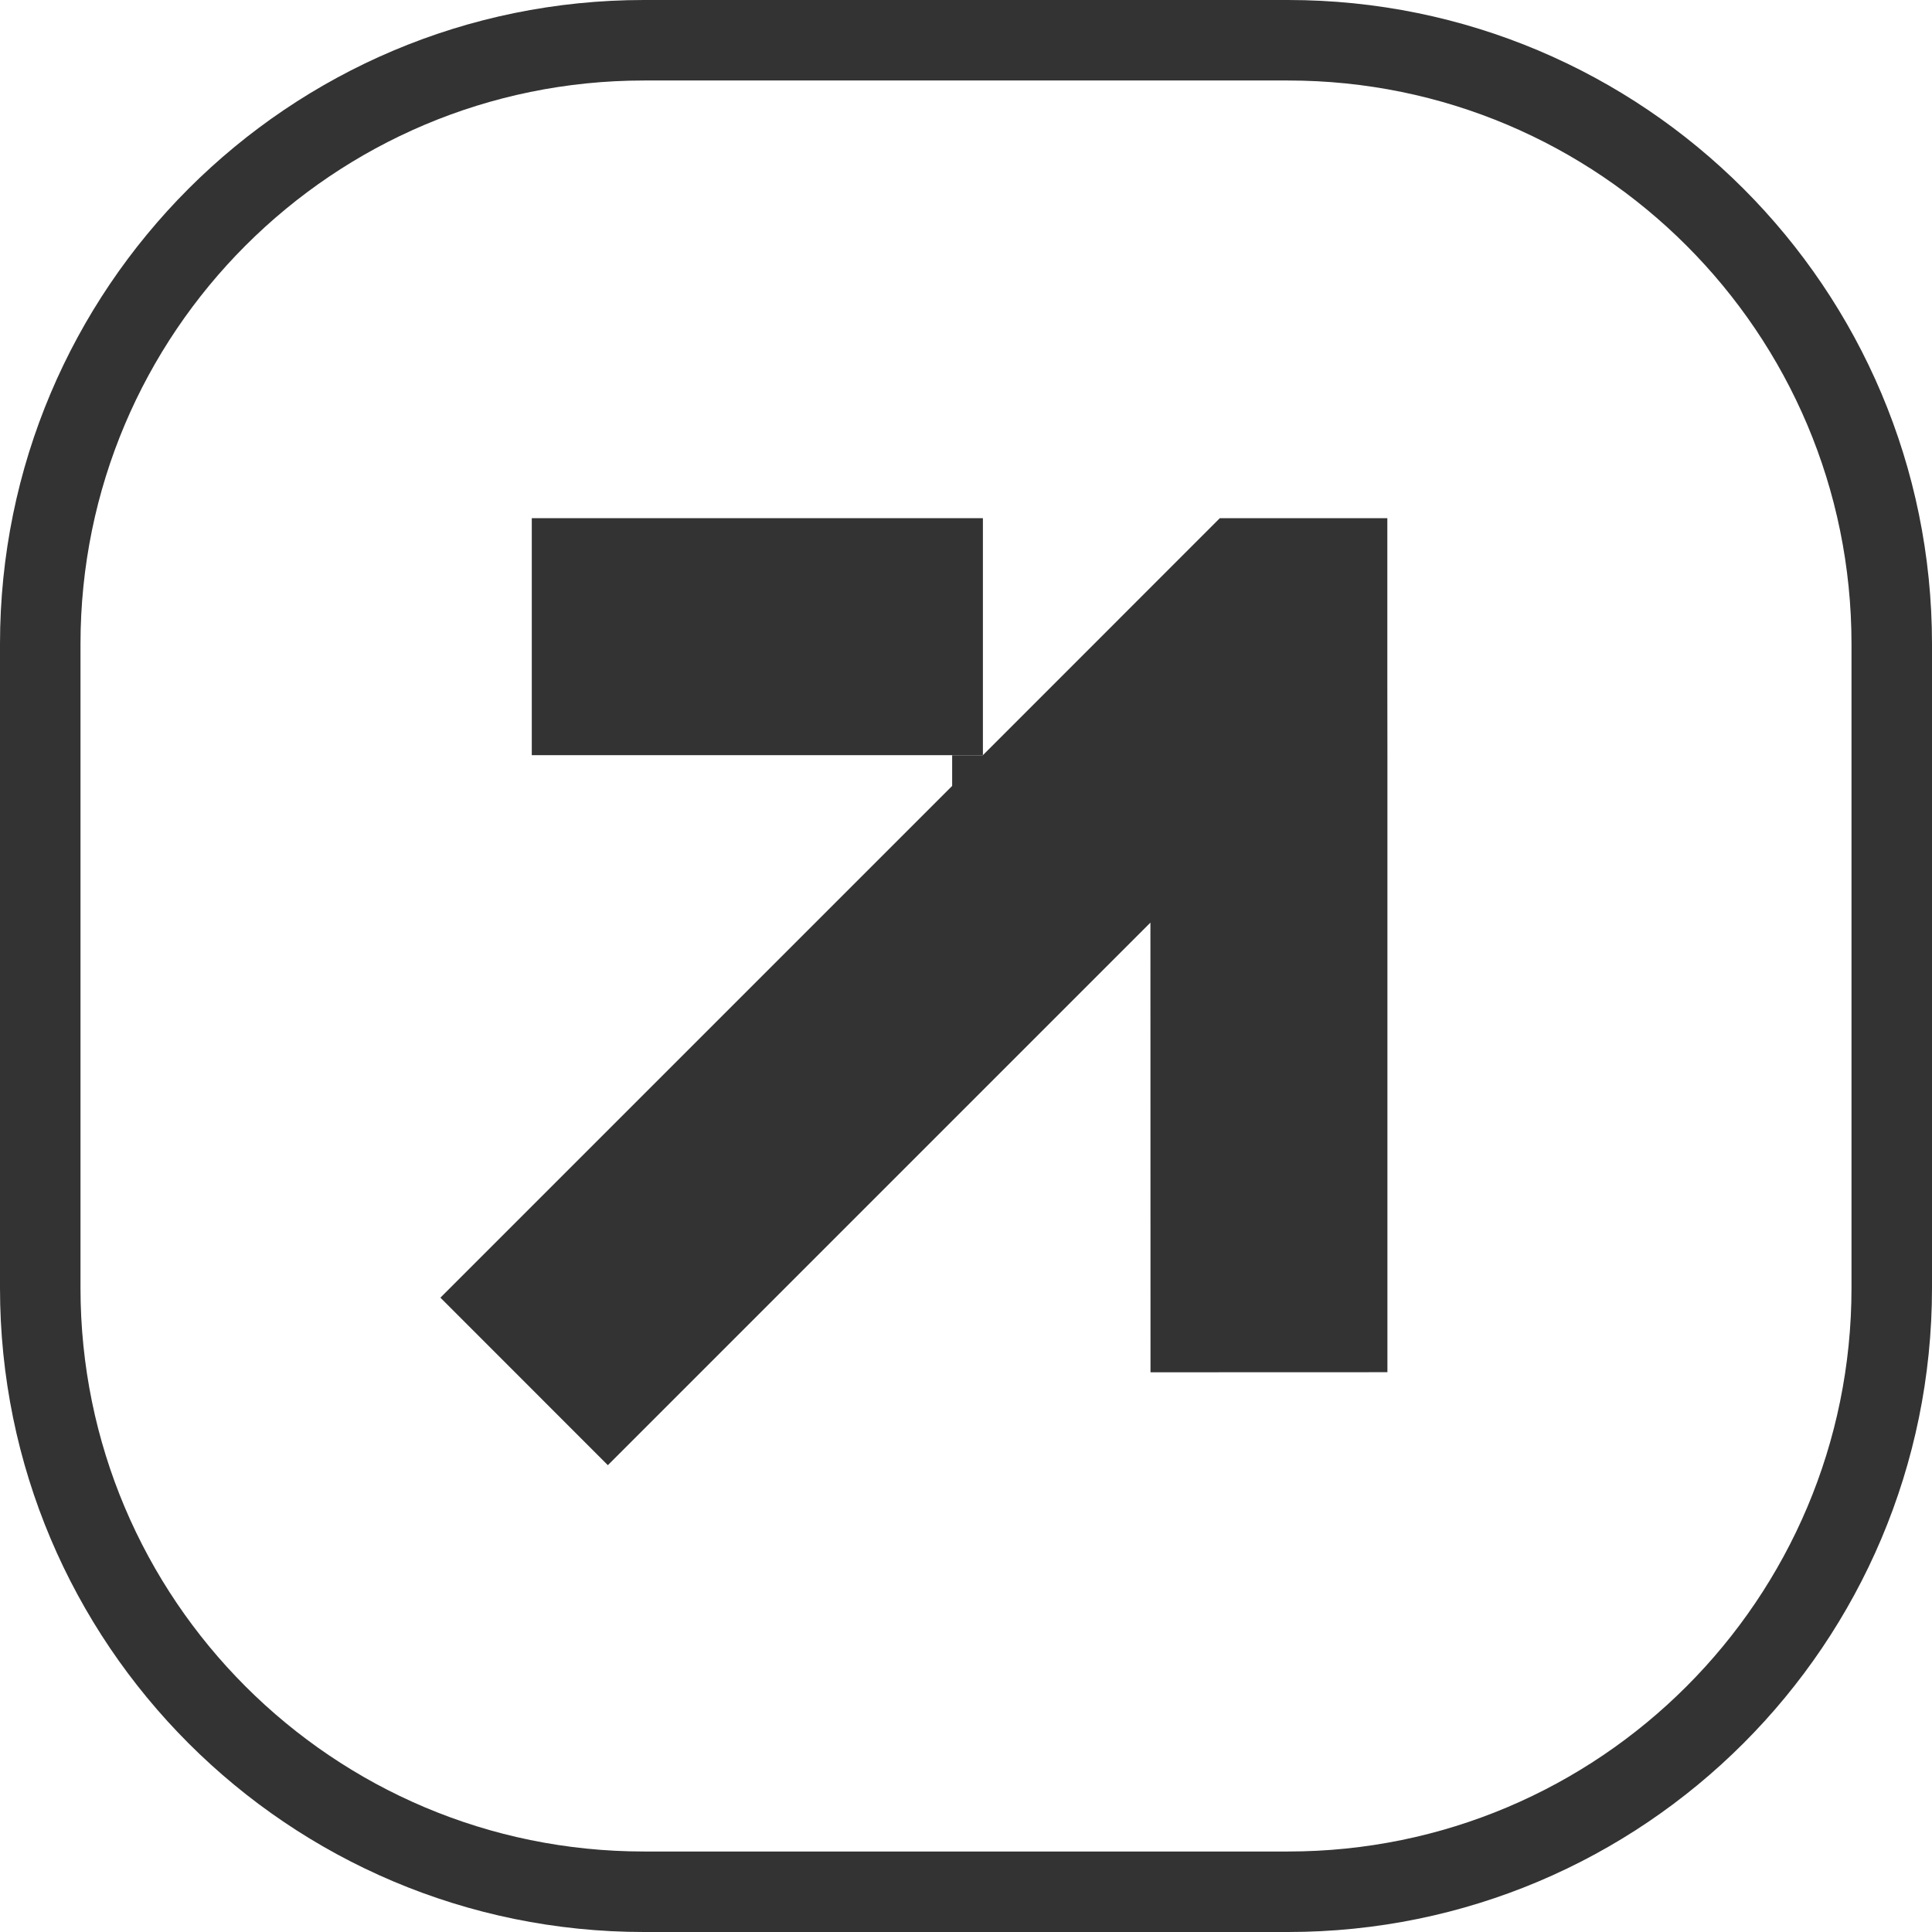
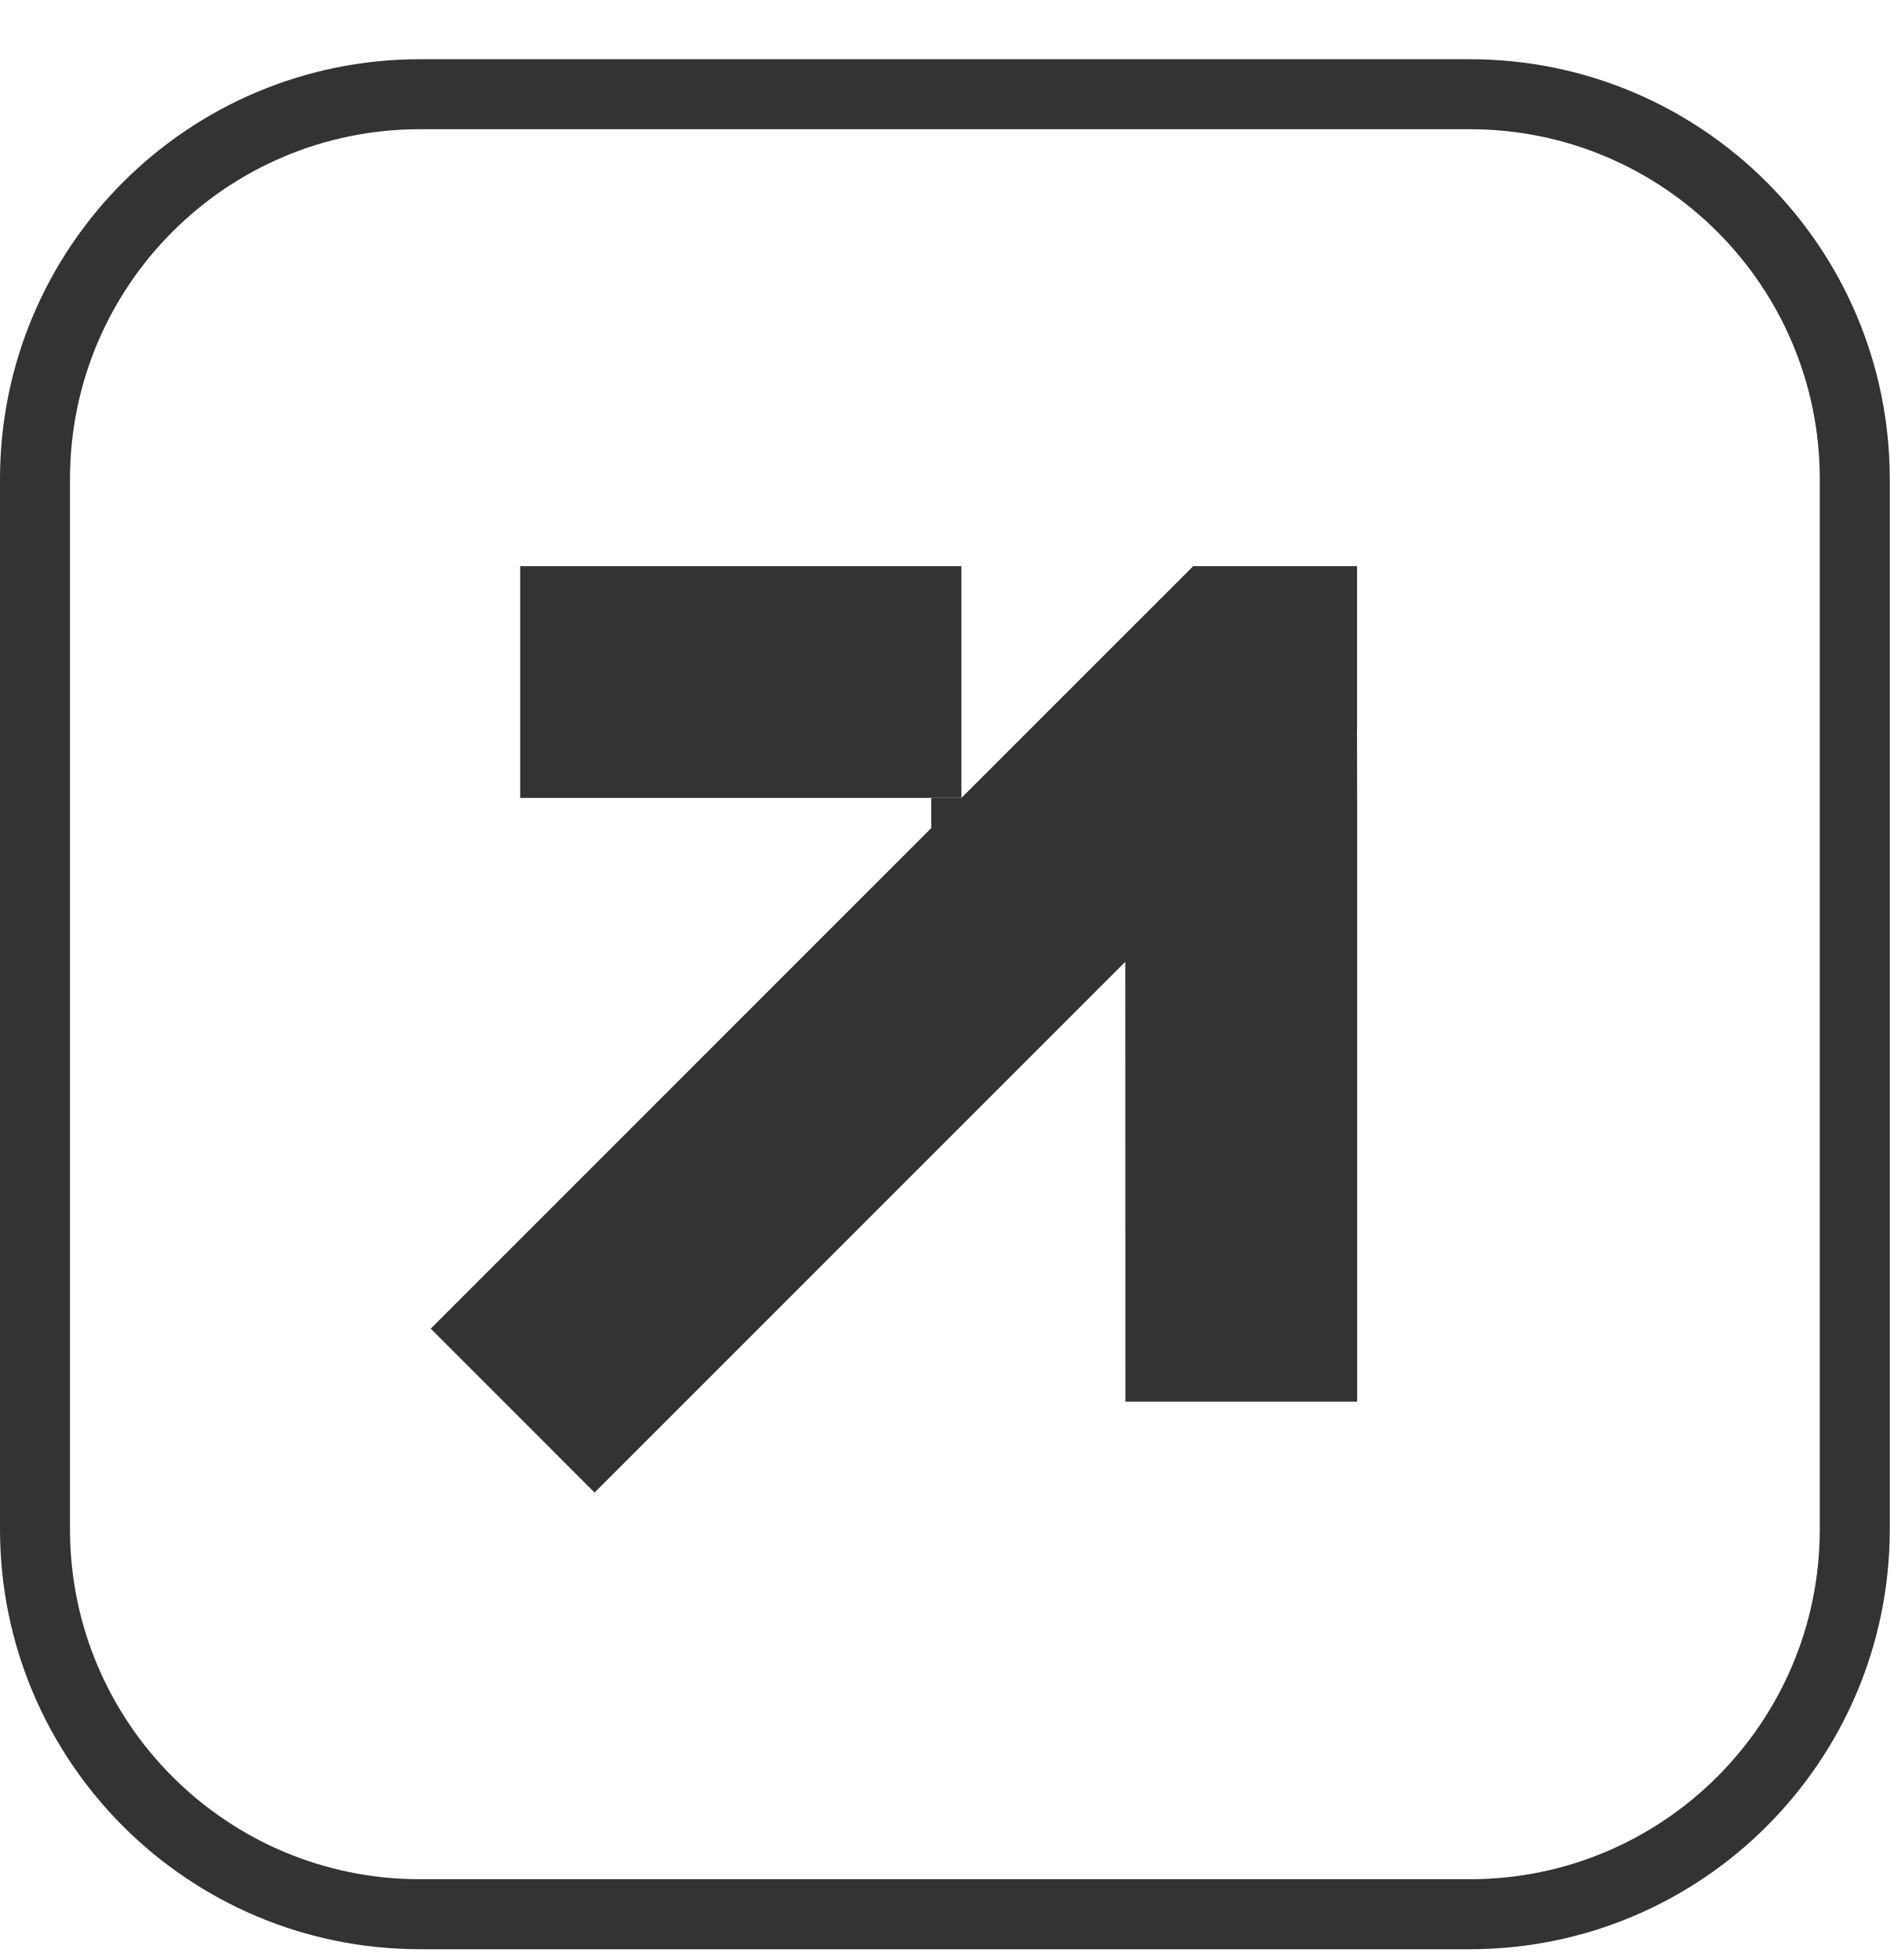
- <svg xmlns="http://www.w3.org/2000/svg" width="24" height="24" viewBox="0 0 24 24" fill="none">
-   <rect x="0.5" y="0.5" width="23" height="23" rx="7.5" stroke="#333333" />
-   <path d="M6.606 6.437V9.381H12.21V6.437H6.606Z" fill="#333333" />
-   <path d="M15.153 6.437L12.21 9.381L12.209 9.382L11.828 9.382L11.828 9.763L5.471 16.12L7.551 18.201L14.291 11.461L14.292 17.047L17.235 17.046V9.381L17.234 8.518L17.234 8.518L17.234 6.439L17.233 6.437L15.153 6.437Z" fill="#333333" />
+ <svg xmlns="http://www.w3.org/2000/svg" width="27" height="28" viewBox="0 0 27 28" fill="none">
+   <rect x="0.5" y="1.346" width="26" height="26" rx="5.5" stroke="#333333" />
+   <path d="M7.432 8.088V11.399H13.736V8.088H7.432Z" fill="#333333" />
+   <path d="M17.048 8.088L13.736 11.399L13.735 11.401L13.306 11.401L13.306 11.829L6.154 18.981L8.495 21.322L16.077 13.74L16.079 20.023L19.39 20.023V11.4L19.388 10.429L19.389 10.429V8.09L19.387 8.088L17.048 8.088Z" fill="#333333" />
</svg>
